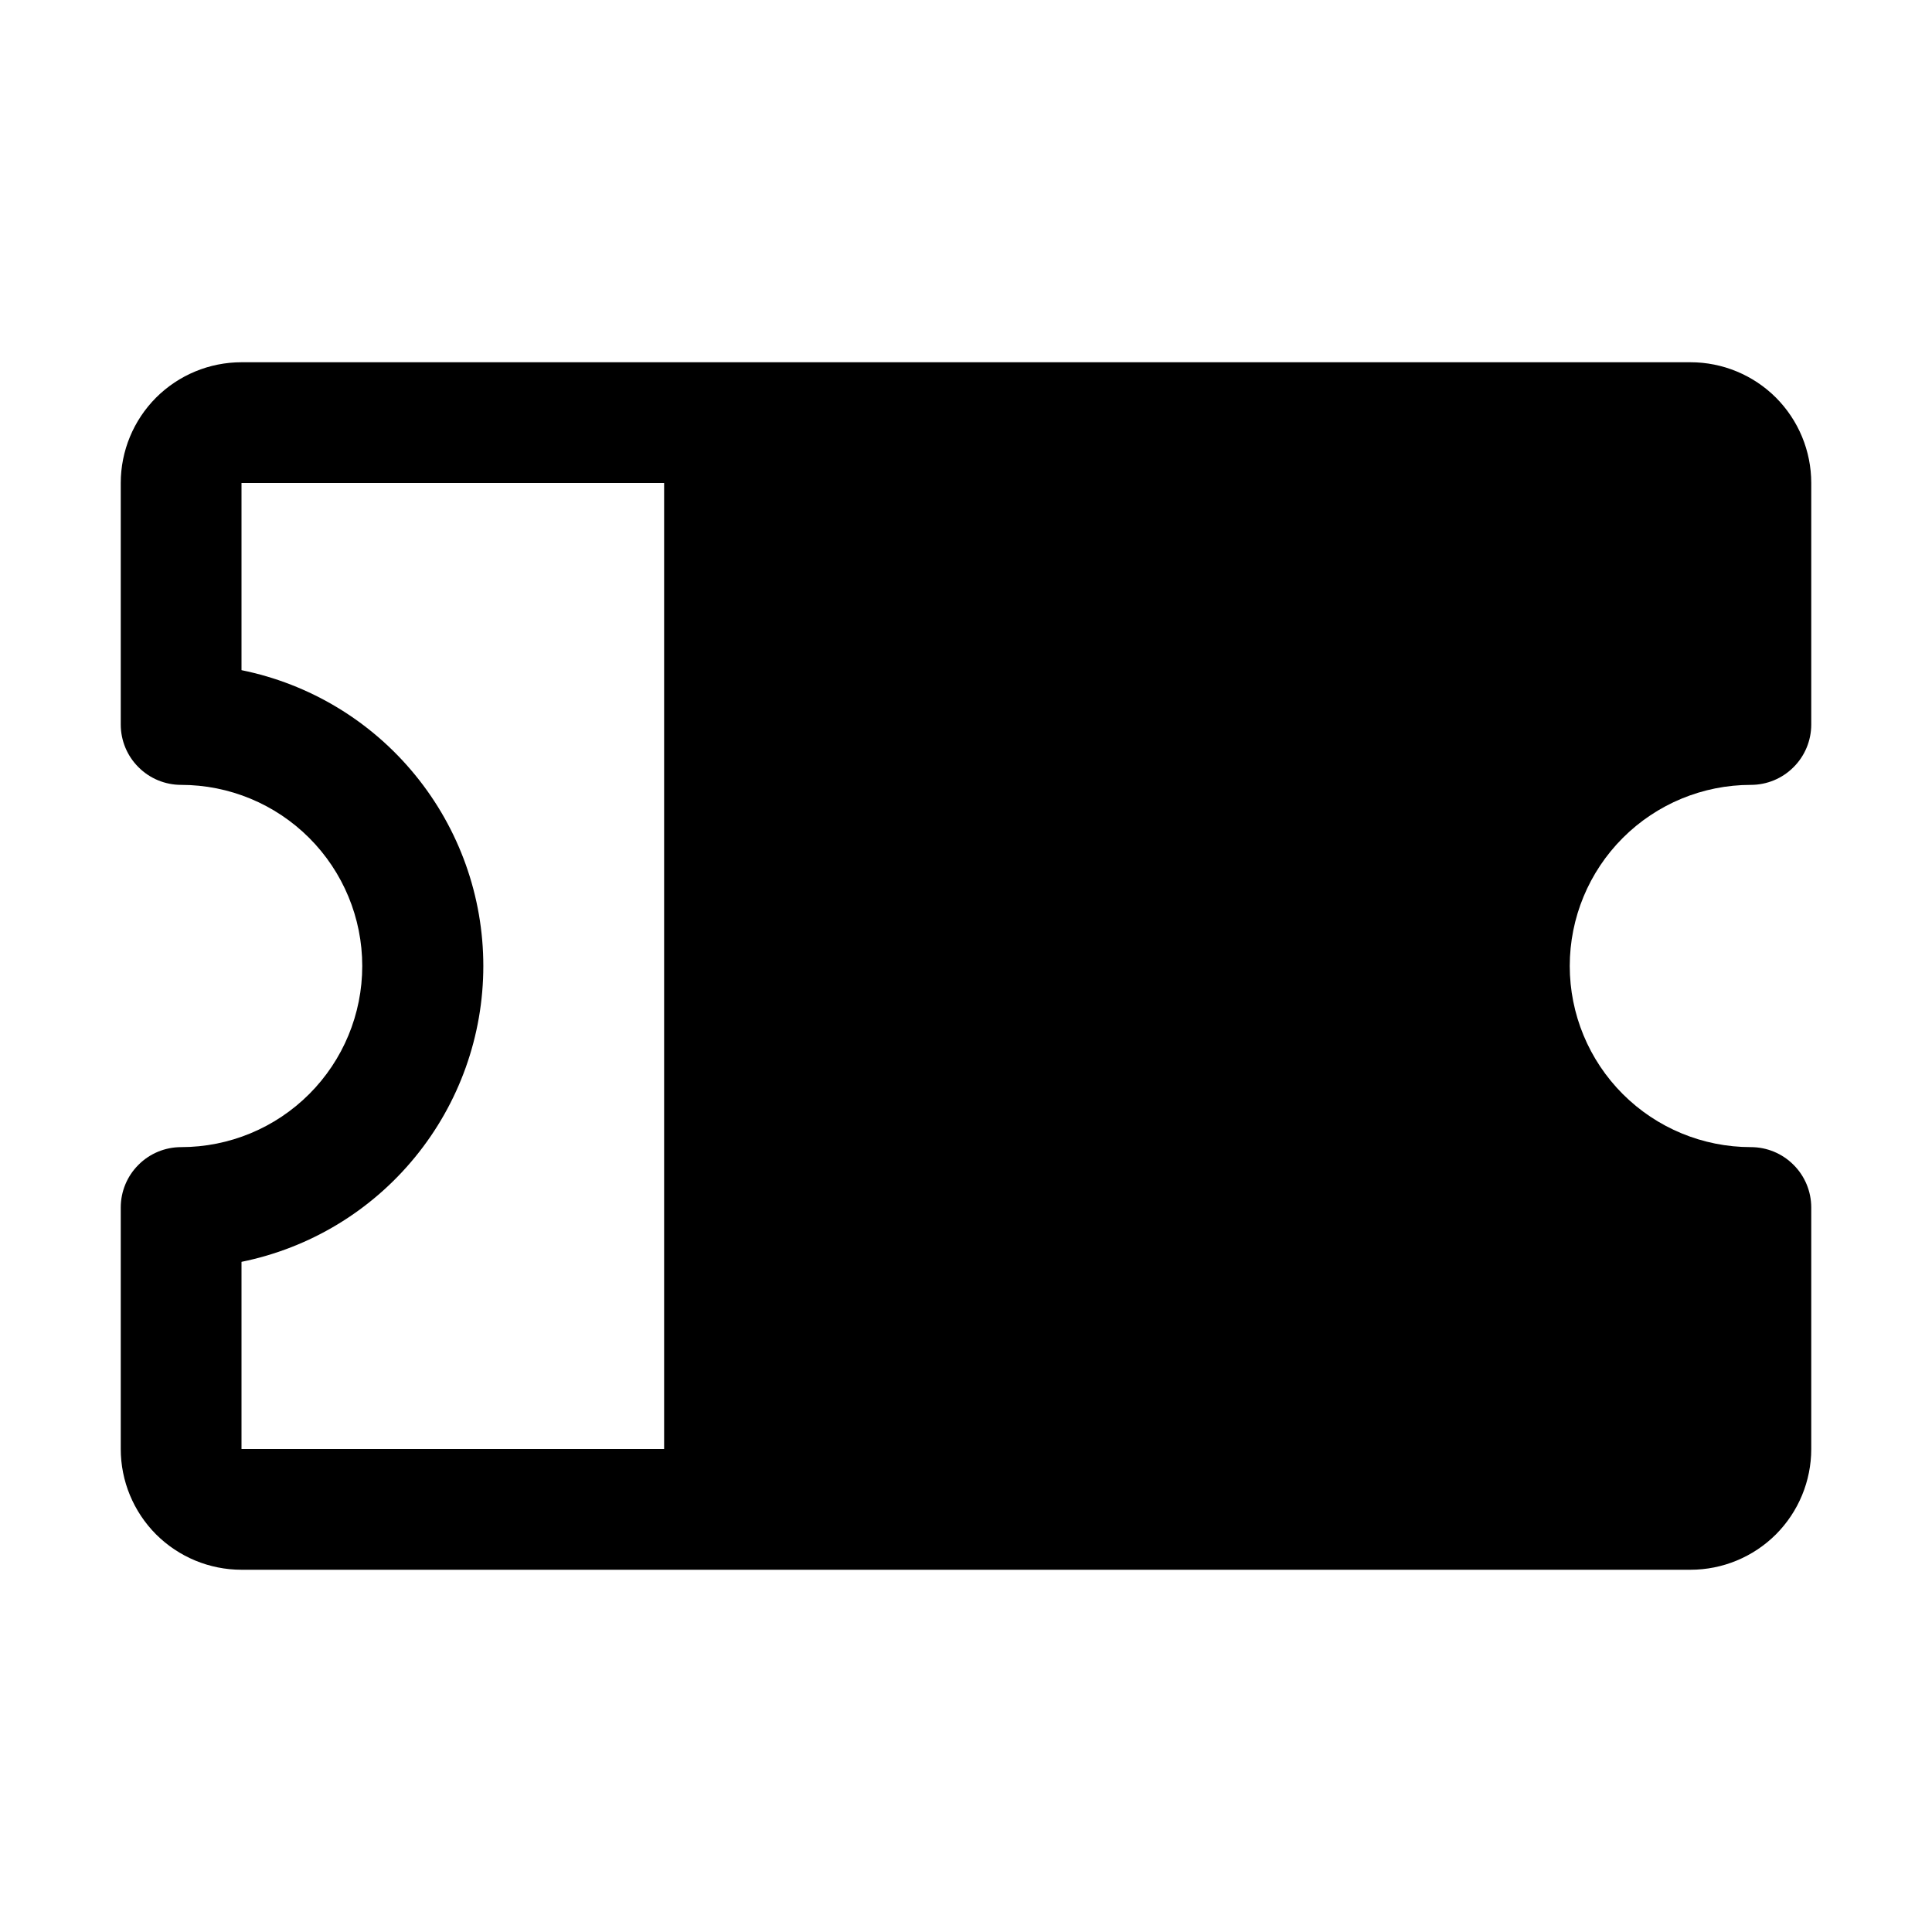
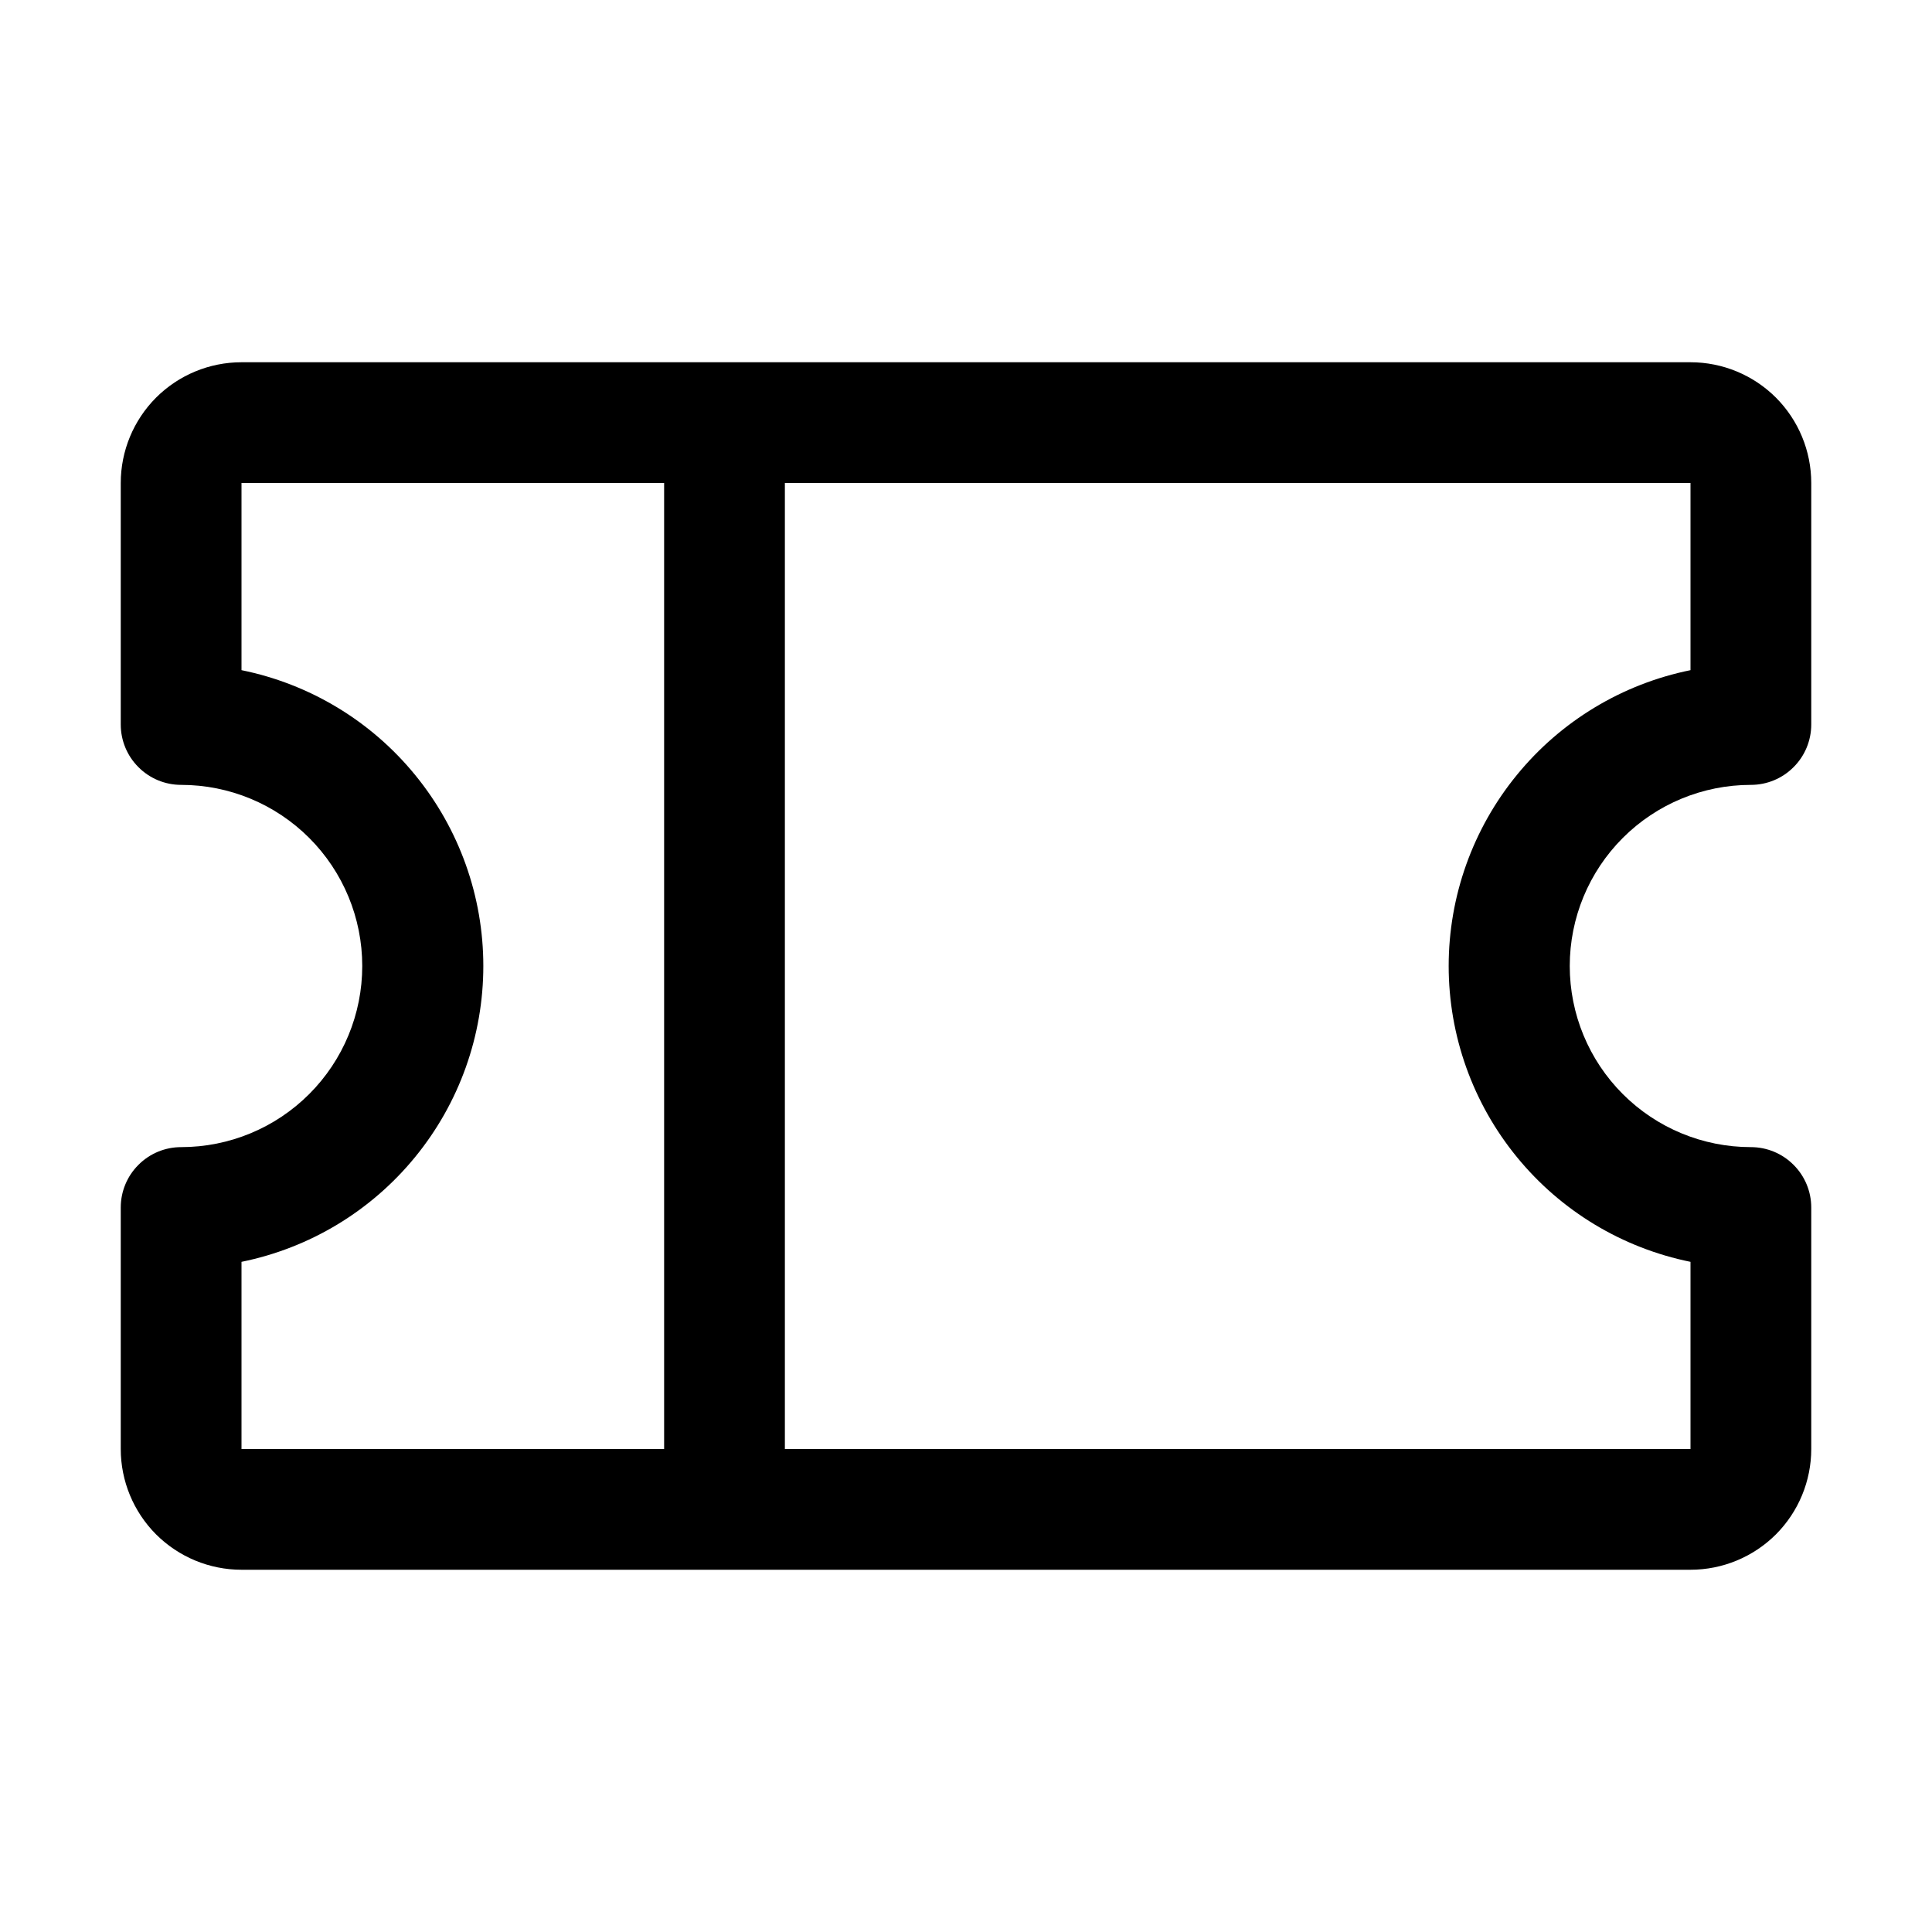
<svg xmlns="http://www.w3.org/2000/svg" width="24" height="24" viewBox="0 0 24 24" fill="none">
-   <path d="M21.75 9.75C21.949 9.75 22.14 9.671 22.28 9.53C22.421 9.39 22.5 9.199 22.5 9V6C22.5 5.602 22.342 5.221 22.061 4.939C21.779 4.658 21.398 4.5 21 4.5H3C2.602 4.5 2.221 4.658 1.939 4.939C1.658 5.221 1.5 5.602 1.5 6V9C1.5 9.199 1.579 9.39 1.72 9.53C1.86 9.671 2.051 9.75 2.25 9.75C2.847 9.75 3.419 9.987 3.841 10.409C4.263 10.831 4.5 11.403 4.5 12C4.5 12.597 4.263 13.169 3.841 13.591C3.419 14.013 2.847 14.25 2.25 14.25C2.051 14.25 1.86 14.329 1.72 14.47C1.579 14.61 1.5 14.801 1.5 15V18C1.5 18.398 1.658 18.779 1.939 19.061C2.221 19.342 2.602 19.5 3 19.5H21C21.398 19.5 21.779 19.342 22.061 19.061C22.342 18.779 22.5 18.398 22.5 18V15C22.5 14.801 22.421 14.61 22.28 14.47C22.14 14.329 21.949 14.25 21.75 14.25C21.153 14.25 20.581 14.013 20.159 13.591C19.737 13.169 19.5 12.597 19.5 12C19.5 11.403 19.737 10.831 20.159 10.409C20.581 9.987 21.153 9.75 21.75 9.75ZM3 15.675C3.848 15.503 4.61 15.043 5.157 14.373C5.705 13.703 6.004 12.865 6.004 12C6.004 11.135 5.705 10.297 5.157 9.627C4.61 8.957 3.848 8.497 3 8.325V6H8.25V18H3V15.675Z" fill="black" />
+   <path d="M21.75 9.75C21.949 9.75 22.14 9.671 22.28 9.53C22.421 9.39 22.5 9.199 22.5 9V6C22.5 5.602 22.342 5.221 22.061 4.939C21.779 4.658 21.398 4.5 21 4.5H3C2.602 4.5 2.221 4.658 1.939 4.939C1.658 5.221 1.5 5.602 1.5 6V9C1.5 9.199 1.579 9.39 1.72 9.53C1.86 9.671 2.051 9.75 2.25 9.75C2.847 9.75 3.419 9.987 3.841 10.409C4.263 10.831 4.5 11.403 4.5 12C4.5 12.597 4.263 13.169 3.841 13.591C3.419 14.013 2.847 14.25 2.25 14.25C2.051 14.25 1.86 14.329 1.72 14.47C1.579 14.61 1.5 14.801 1.5 15V18C1.5 18.398 1.658 18.779 1.939 19.061C2.221 19.342 2.602 19.5 3 19.5H21C21.398 19.5 21.779 19.342 22.061 19.061C22.342 18.779 22.5 18.398 22.5 18V15C22.5 14.801 22.421 14.61 22.28 14.47C22.14 14.329 21.949 14.25 21.75 14.25C21.153 14.25 20.581 14.013 20.159 13.591C19.737 13.169 19.5 12.597 19.5 12C19.5 11.403 19.737 10.831 20.159 10.409C20.581 9.987 21.153 9.75 21.75 9.75ZM3 15.675C3.848 15.503 4.61 15.043 5.157 14.373C5.705 13.703 6.004 12.865 6.004 12C6.004 11.135 5.705 10.297 5.157 9.627C4.61 8.957 3.848 8.497 3 8.325V6H8.25V18H3V15.675ZM21 15.675V18H9.75V6H21V8.325C20.152 8.497 19.39 8.957 18.843 9.627C18.295 10.297 17.996 11.135 17.996 12C17.996 12.865 18.295 13.703 18.843 14.373C19.39 15.043 20.152 15.503 21 15.675Z" fill="black" />
</svg>
